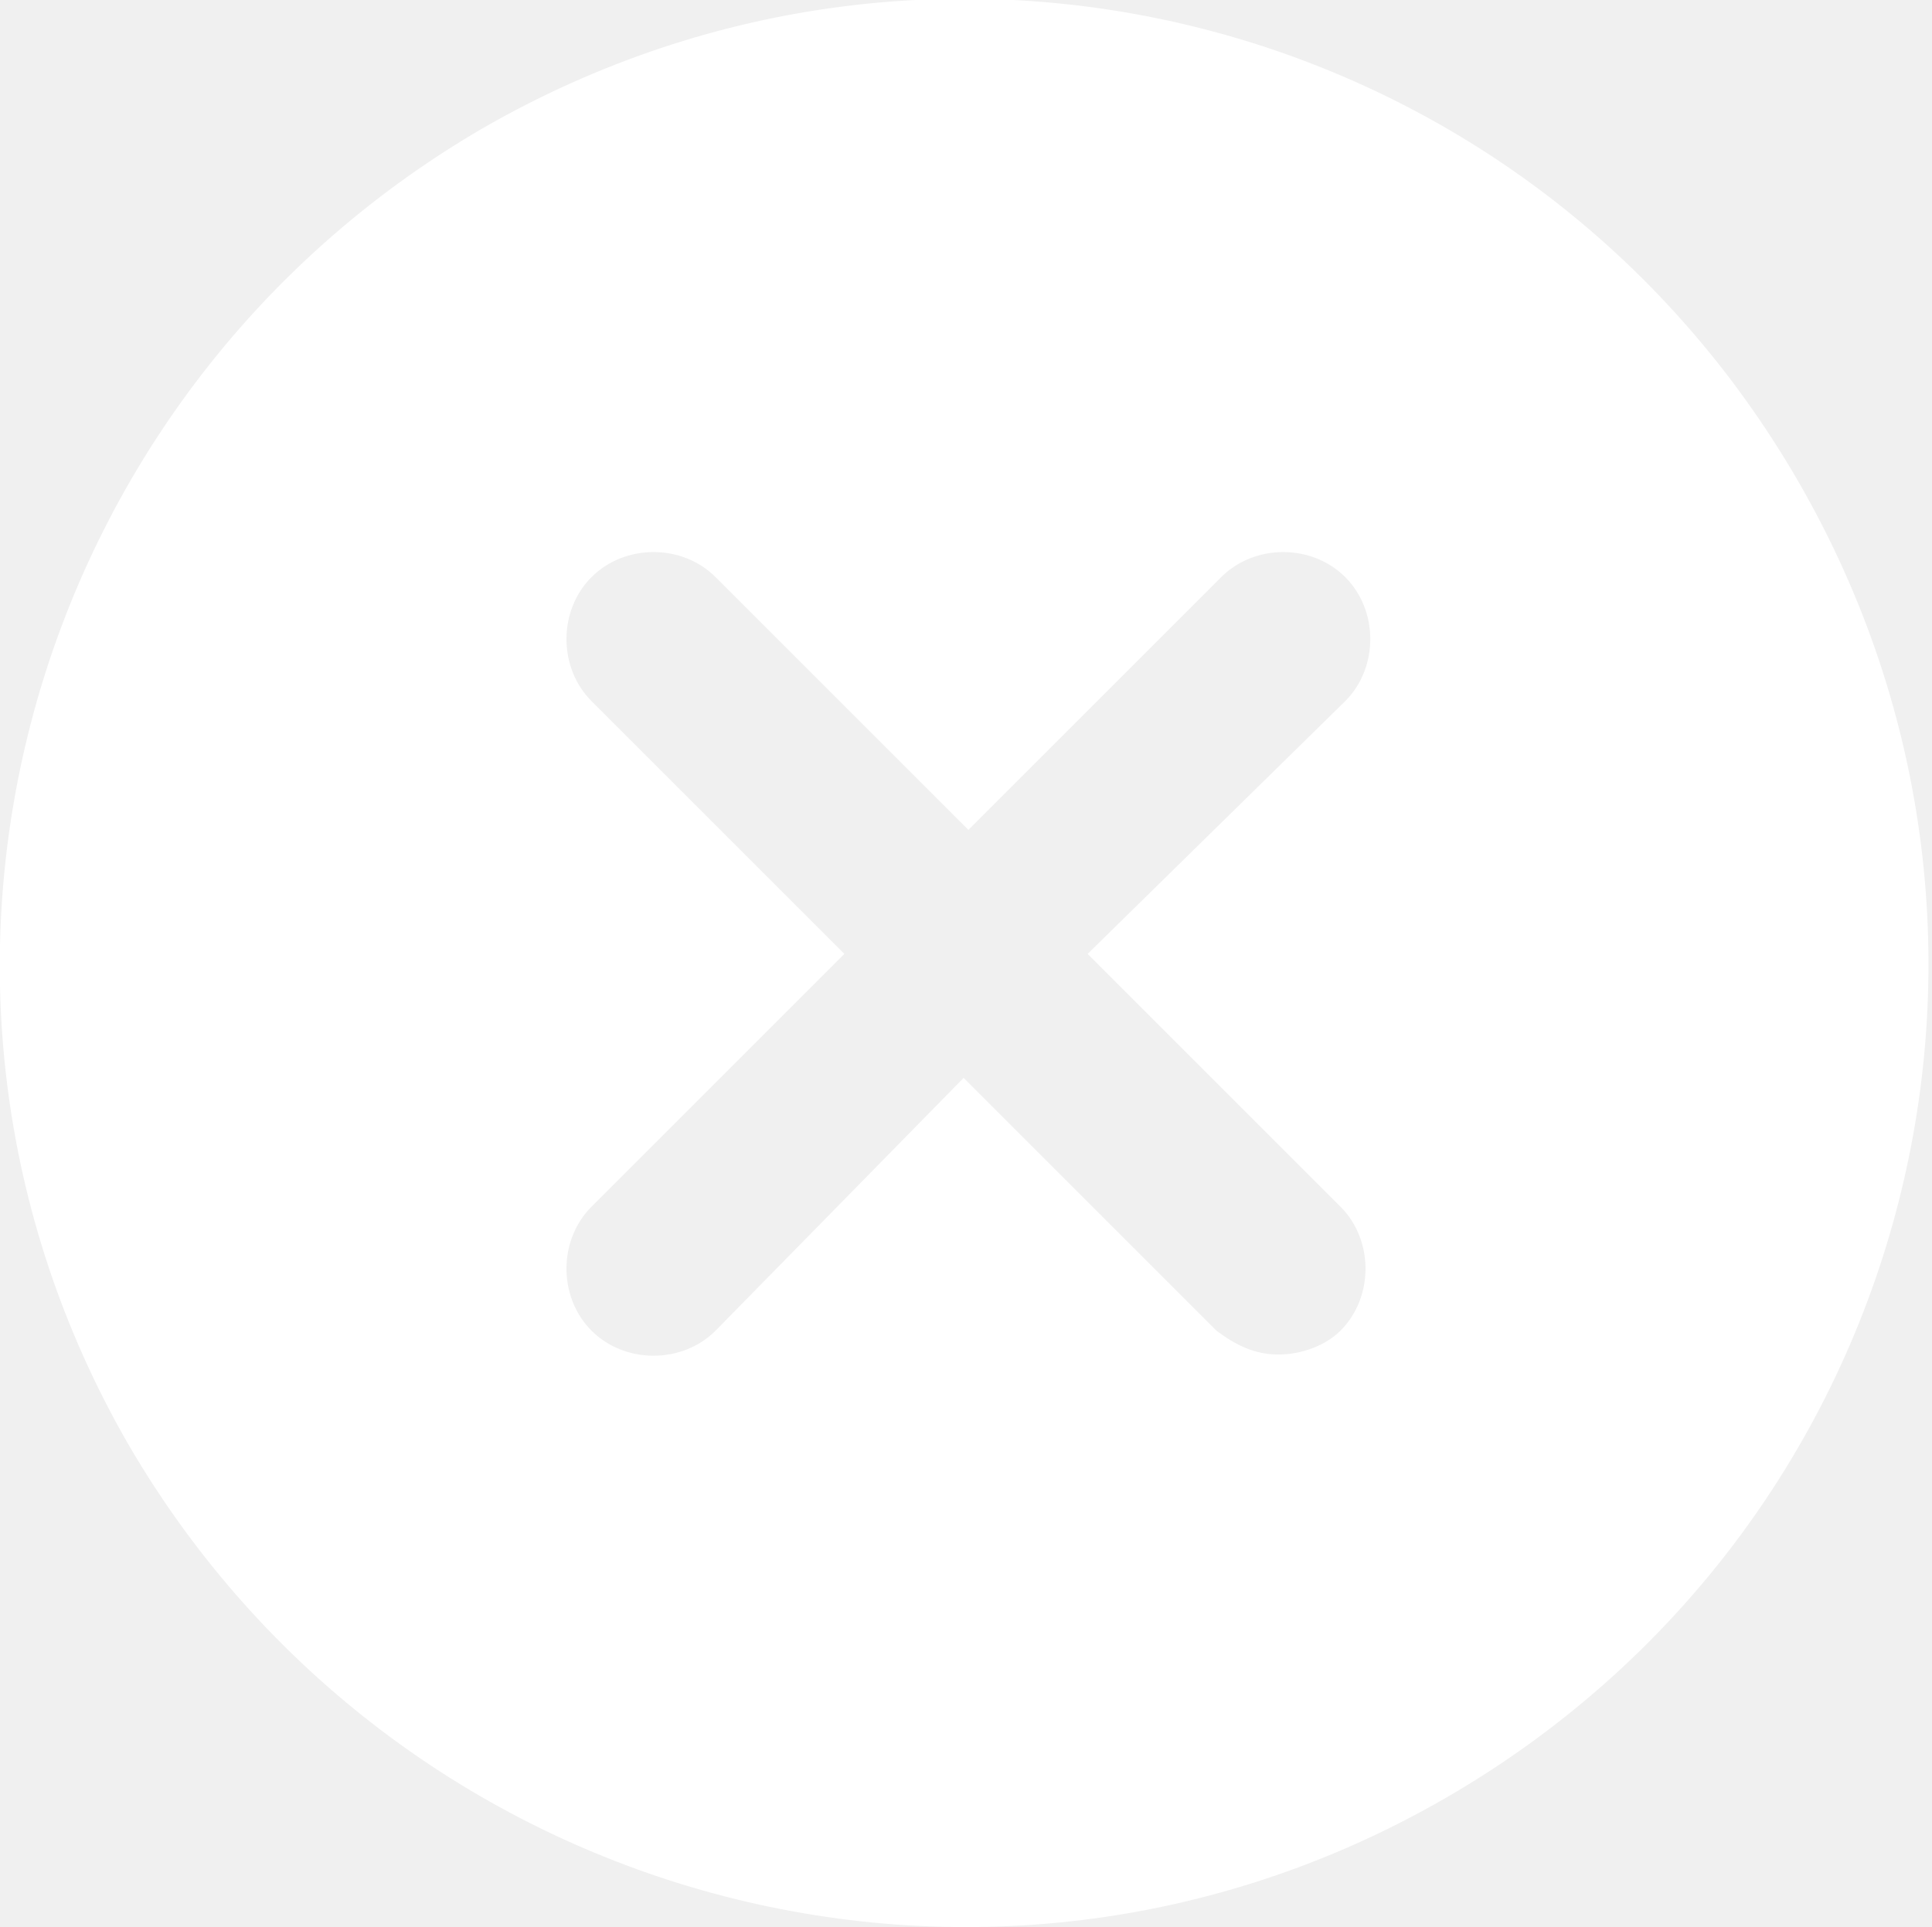
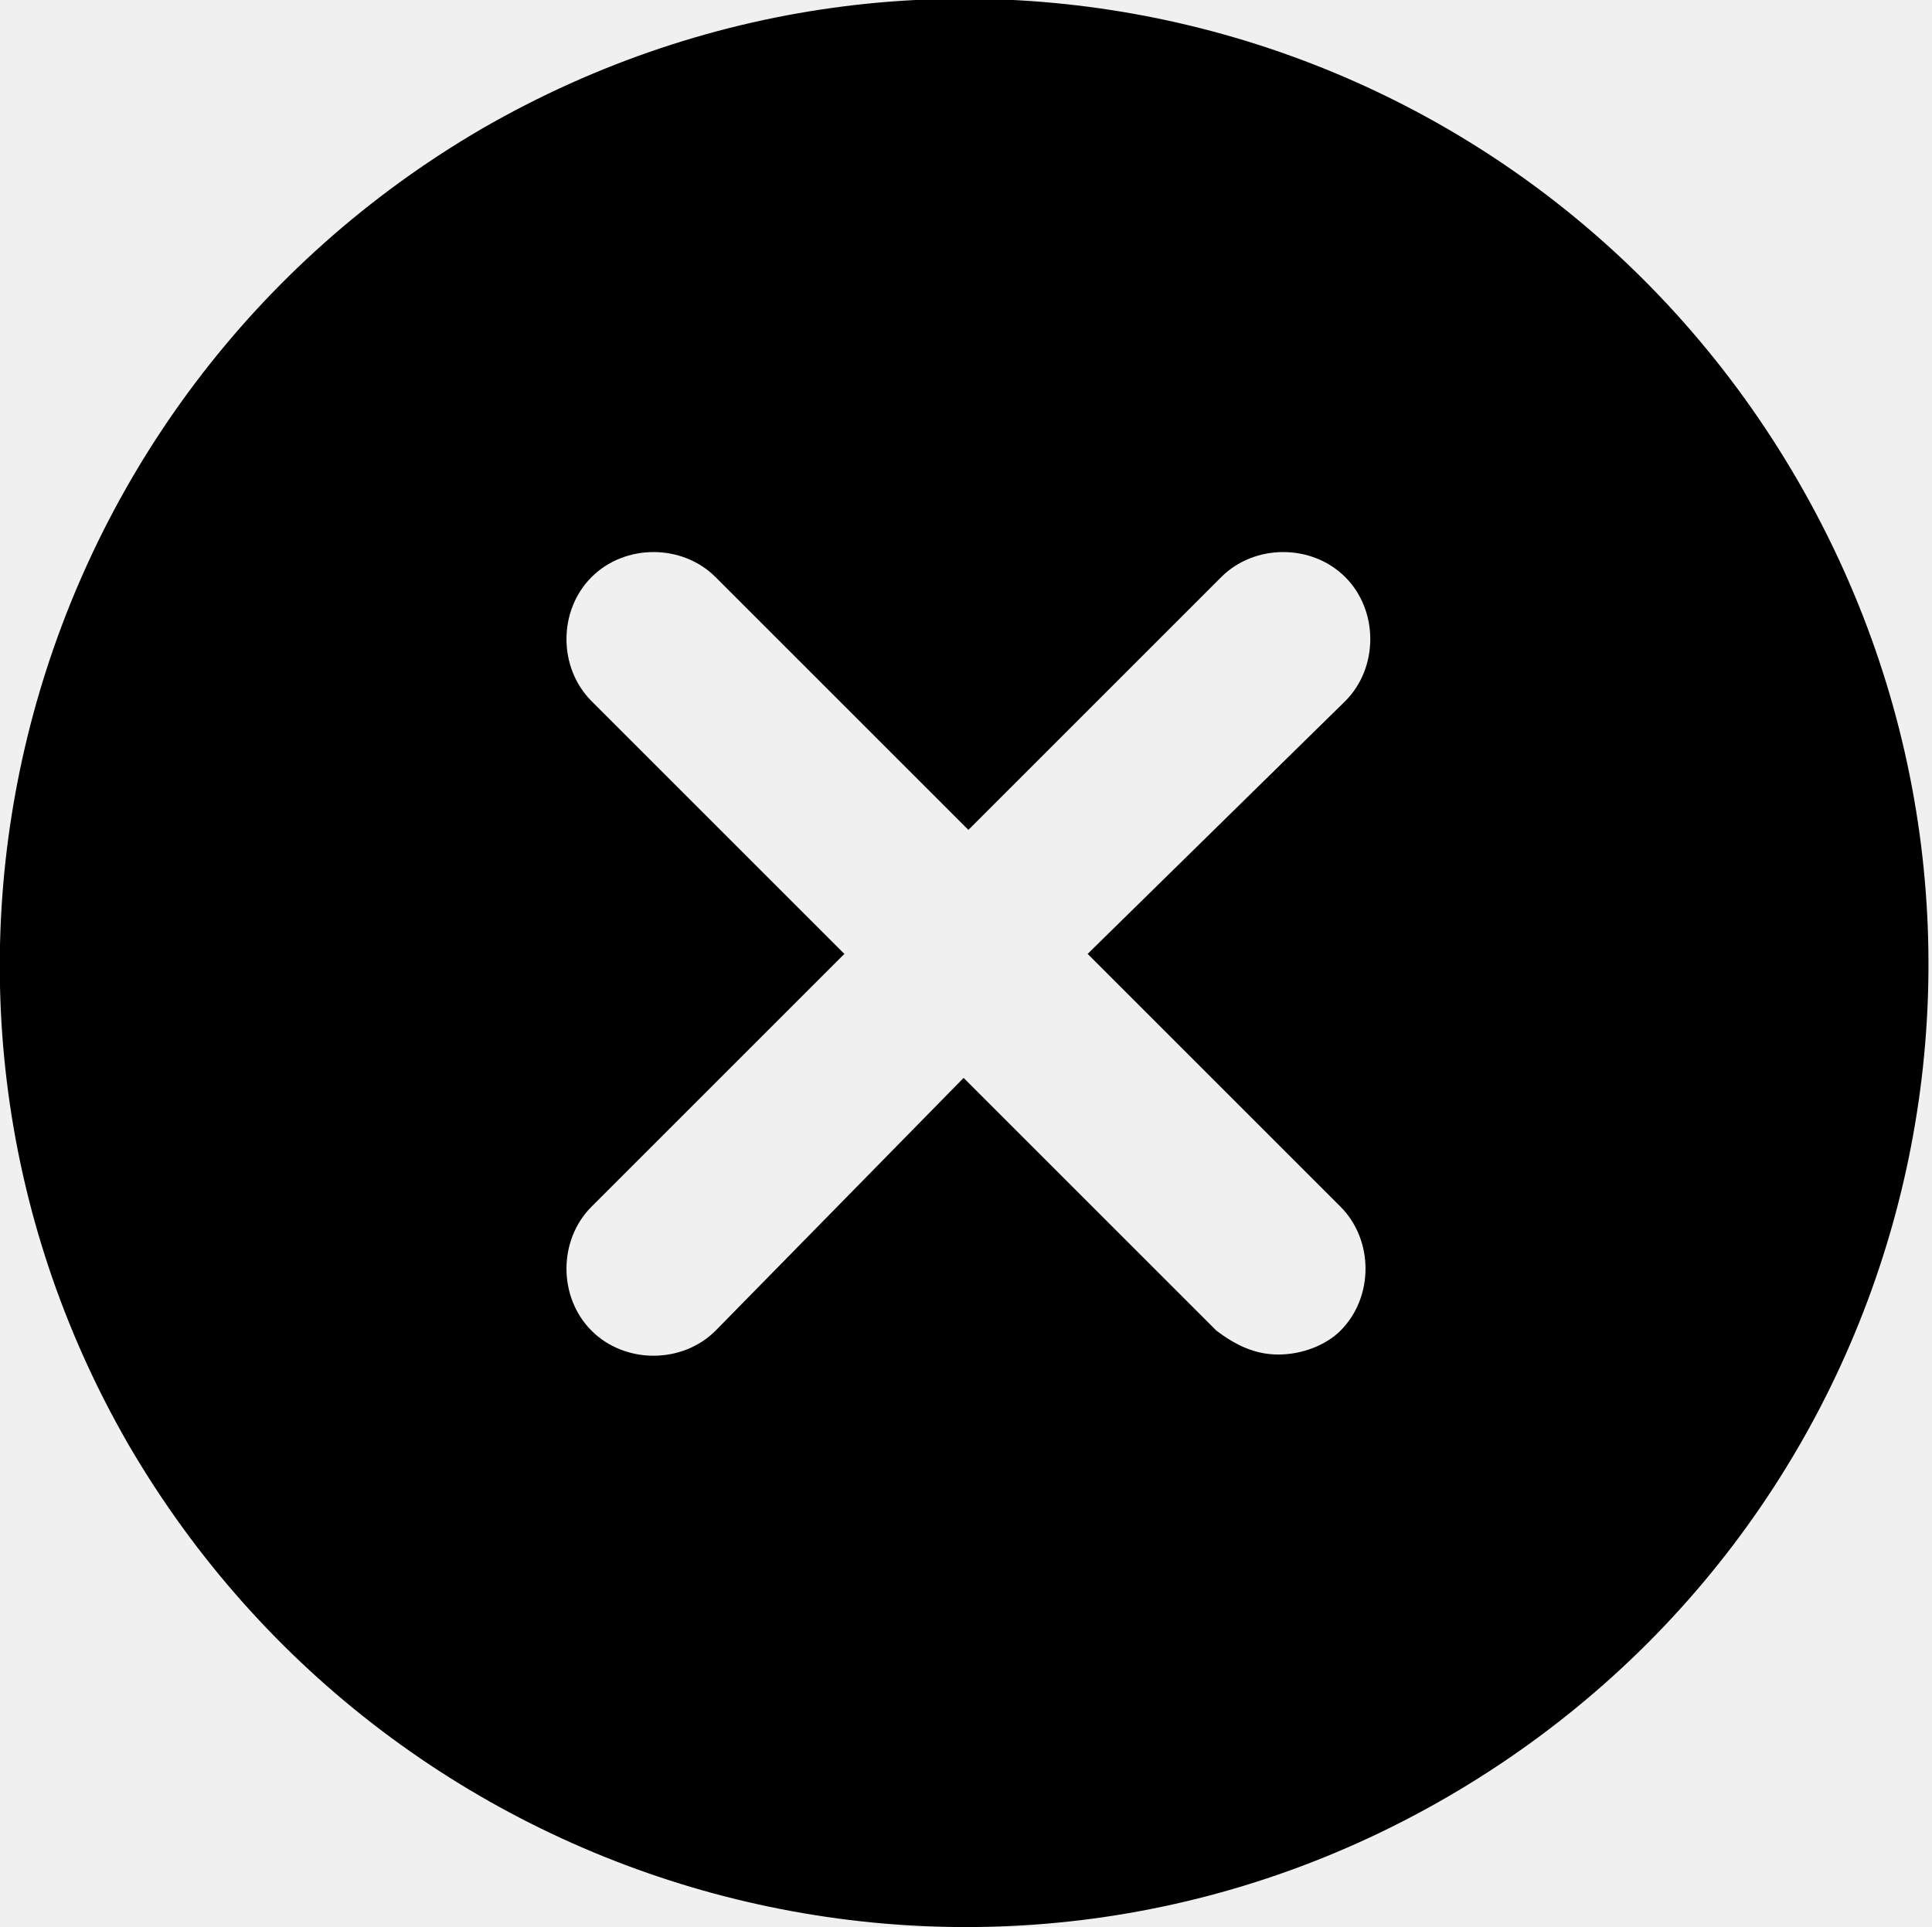
<svg xmlns="http://www.w3.org/2000/svg" version="1.1" id="Capa_1" x="0px" y="0px" viewBox="0 0 40.5 40.4" style="enable-background:new 0 0 40.5 40.4;" xml:space="preserve">
-   <style type="text/css">
- 	.st0{fill:#FFFFFF;}
- </style>
-   <path class="st0" d="M37.7,10.1c-5.6-9.7-17.9-13-27.6-7.4c-9.6,5.6-13,17.9-7.4,27.6c5.6,9.6,17.9,13,27.6,7.4S43.3,19.8,37.7,10.1  z M28.1,25.3c0.7,0.7,0.7,1.9,0,2.6c-0.3,0.3-0.8,0.5-1.3,0.5s-0.9-0.2-1.3-0.5l-5.3-5.3L15,27.9c-0.7,0.7-1.9,0.7-2.6,0  c-0.7-0.7-0.7-1.9,0-2.6l5.3-5.3l-5.3-5.3c-0.7-0.7-0.7-1.9,0-2.6s1.9-0.7,2.6,0l5.3,5.3l5.3-5.3c0.7-0.7,1.9-0.7,2.6,0  s0.7,1.9,0,2.6L22.8,20L28.1,25.3z" />
+   <path d="M37.7,10.1c-5.6-9.7-17.9-13-27.6-7.4c-9.6,5.6-13,17.9-7.4,27.6c5.6,9.6,17.9,13,27.6,7.4C40,32.1,43.3,19.8,37.7,10.1z   M28.1,25.3c0.7,0.7,0.7,1.9,0,2.6c-0.3,0.3-0.8,0.5-1.3,0.5c-0.5,0-0.9-0.2-1.3-0.5l-5.3-5.3L15,27.9c-0.7,0.7-1.9,0.7-2.6,0  c-0.7-0.7-0.7-1.9,0-2.6l5.3-5.3l-5.3-5.3c-0.7-0.7-0.7-1.9,0-2.6c0.7-0.7,1.9-0.7,2.6,0l5.3,5.3l5.3-5.3c0.7-0.7,1.9-0.7,2.6,0  c0.7,0.7,0.7,1.9,0,2.6L22.8,20L28.1,25.3z" />
</svg>
